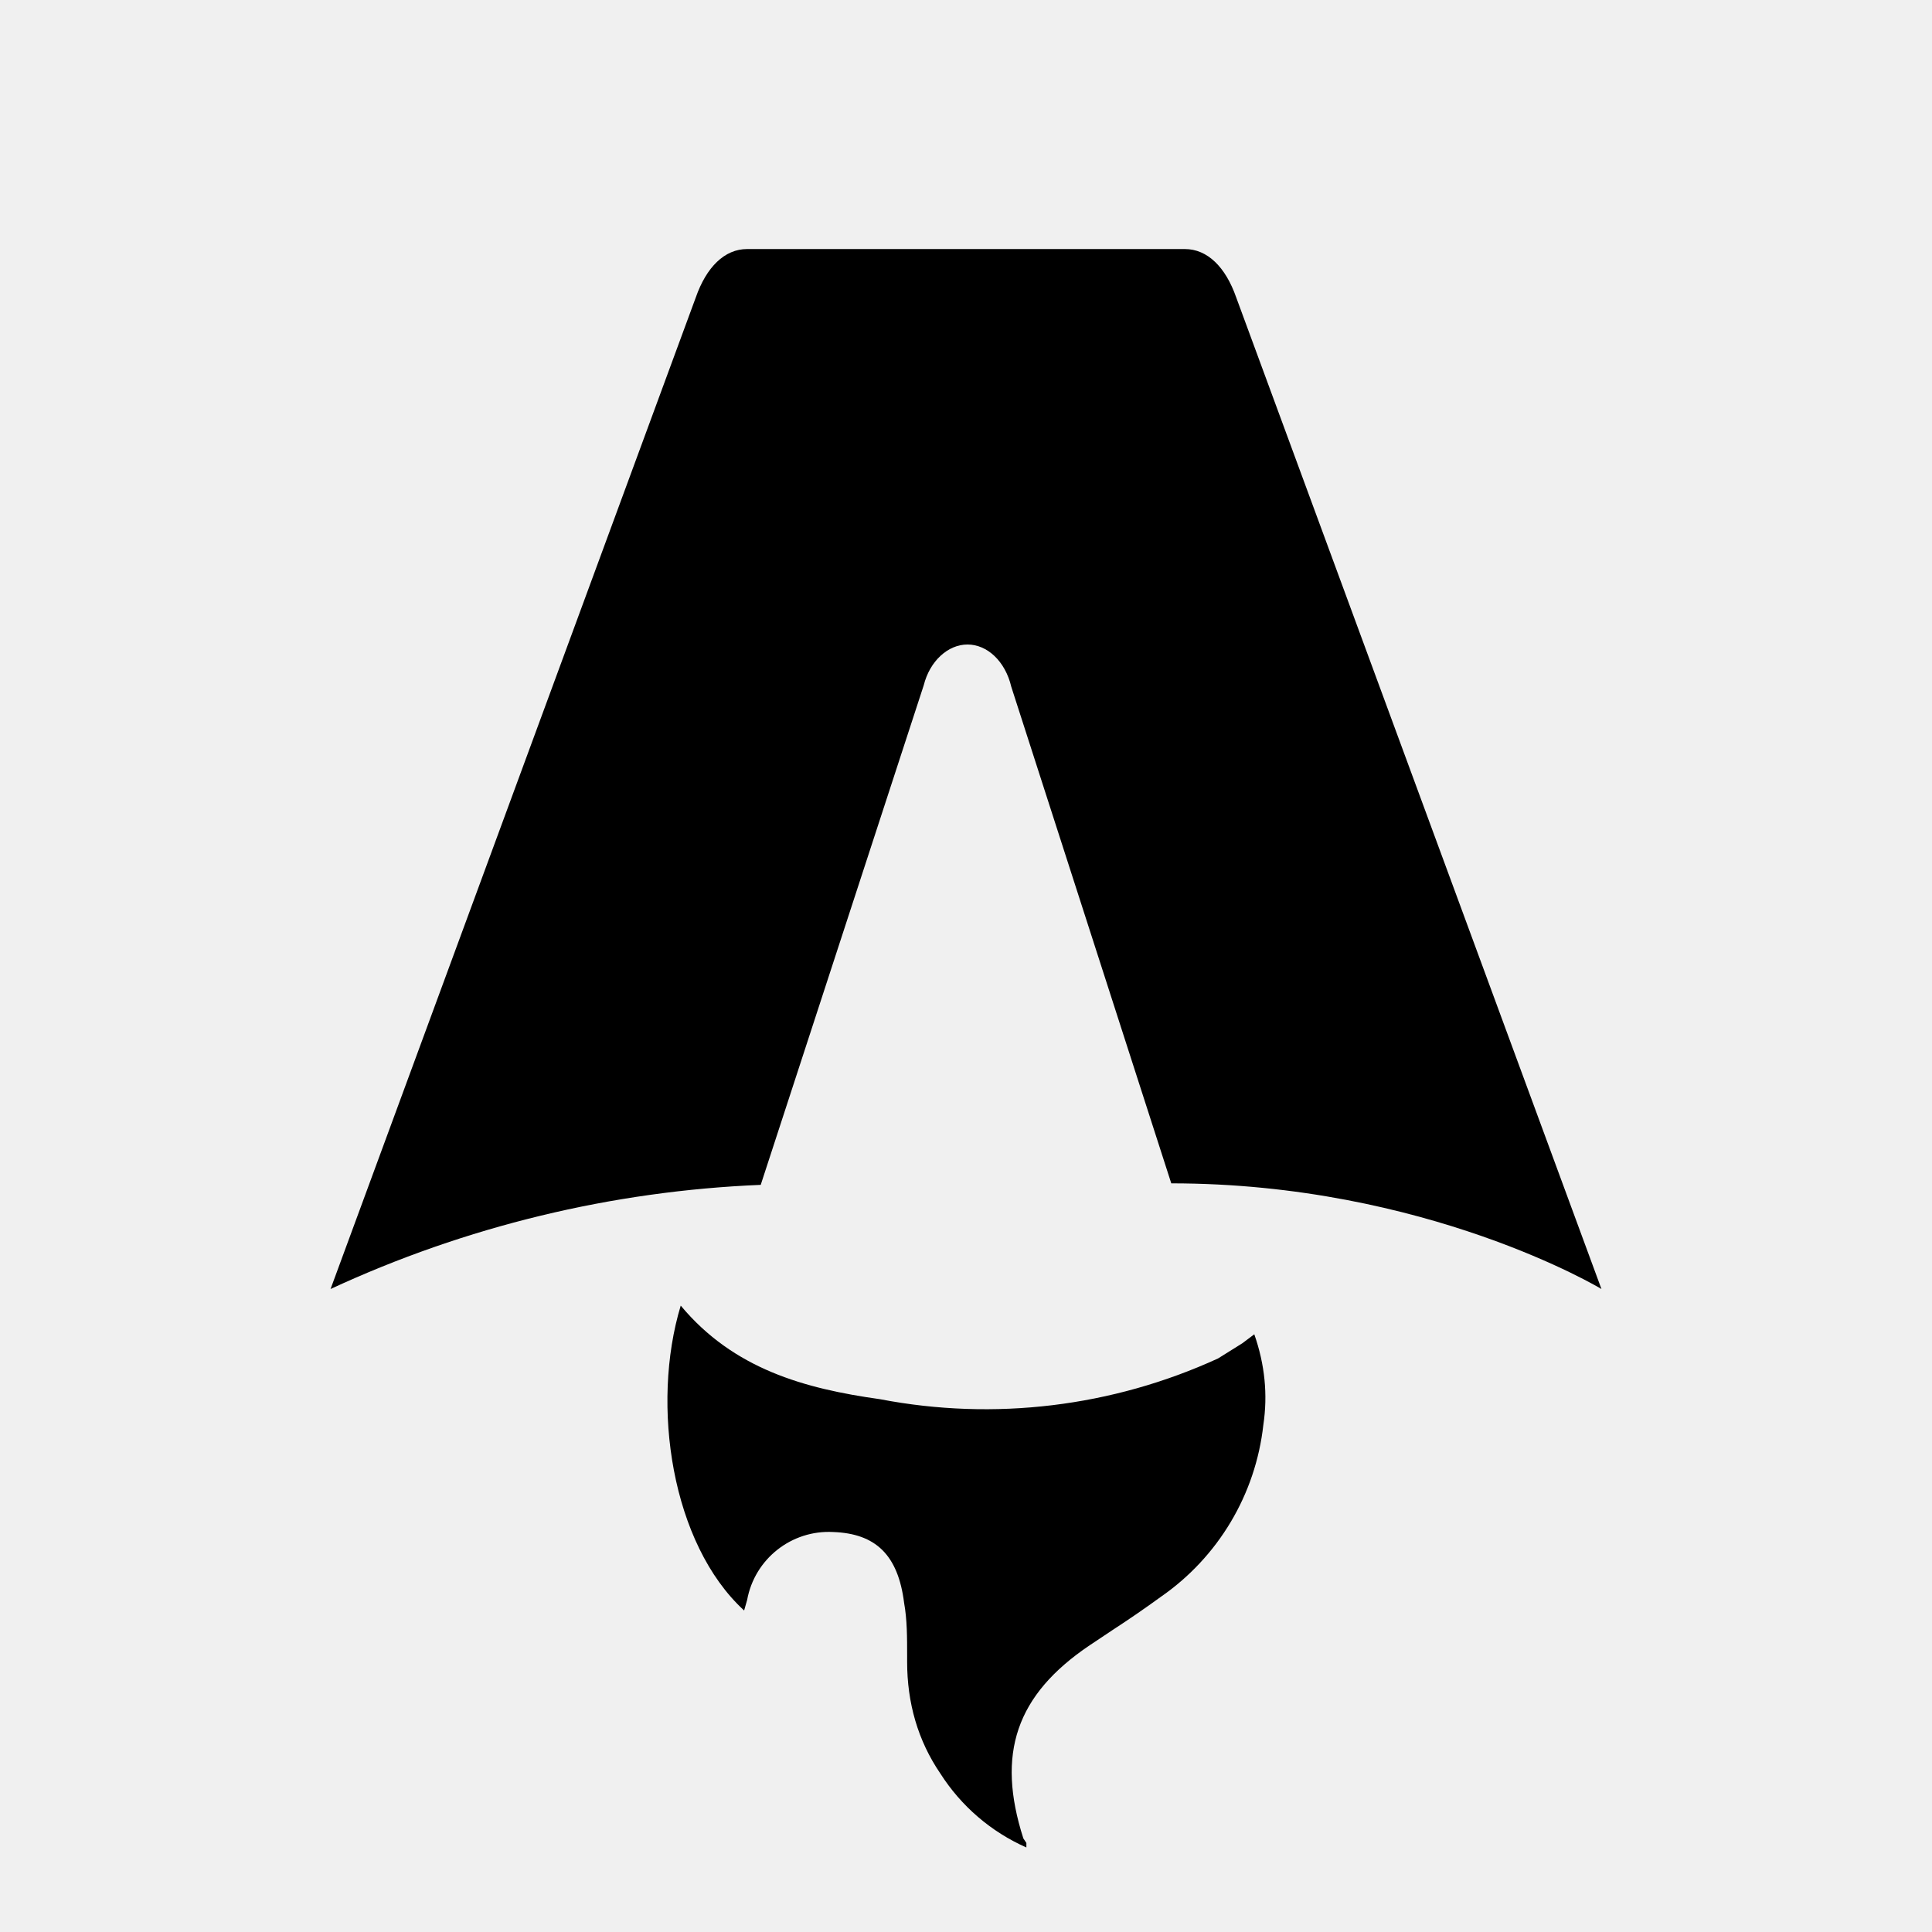
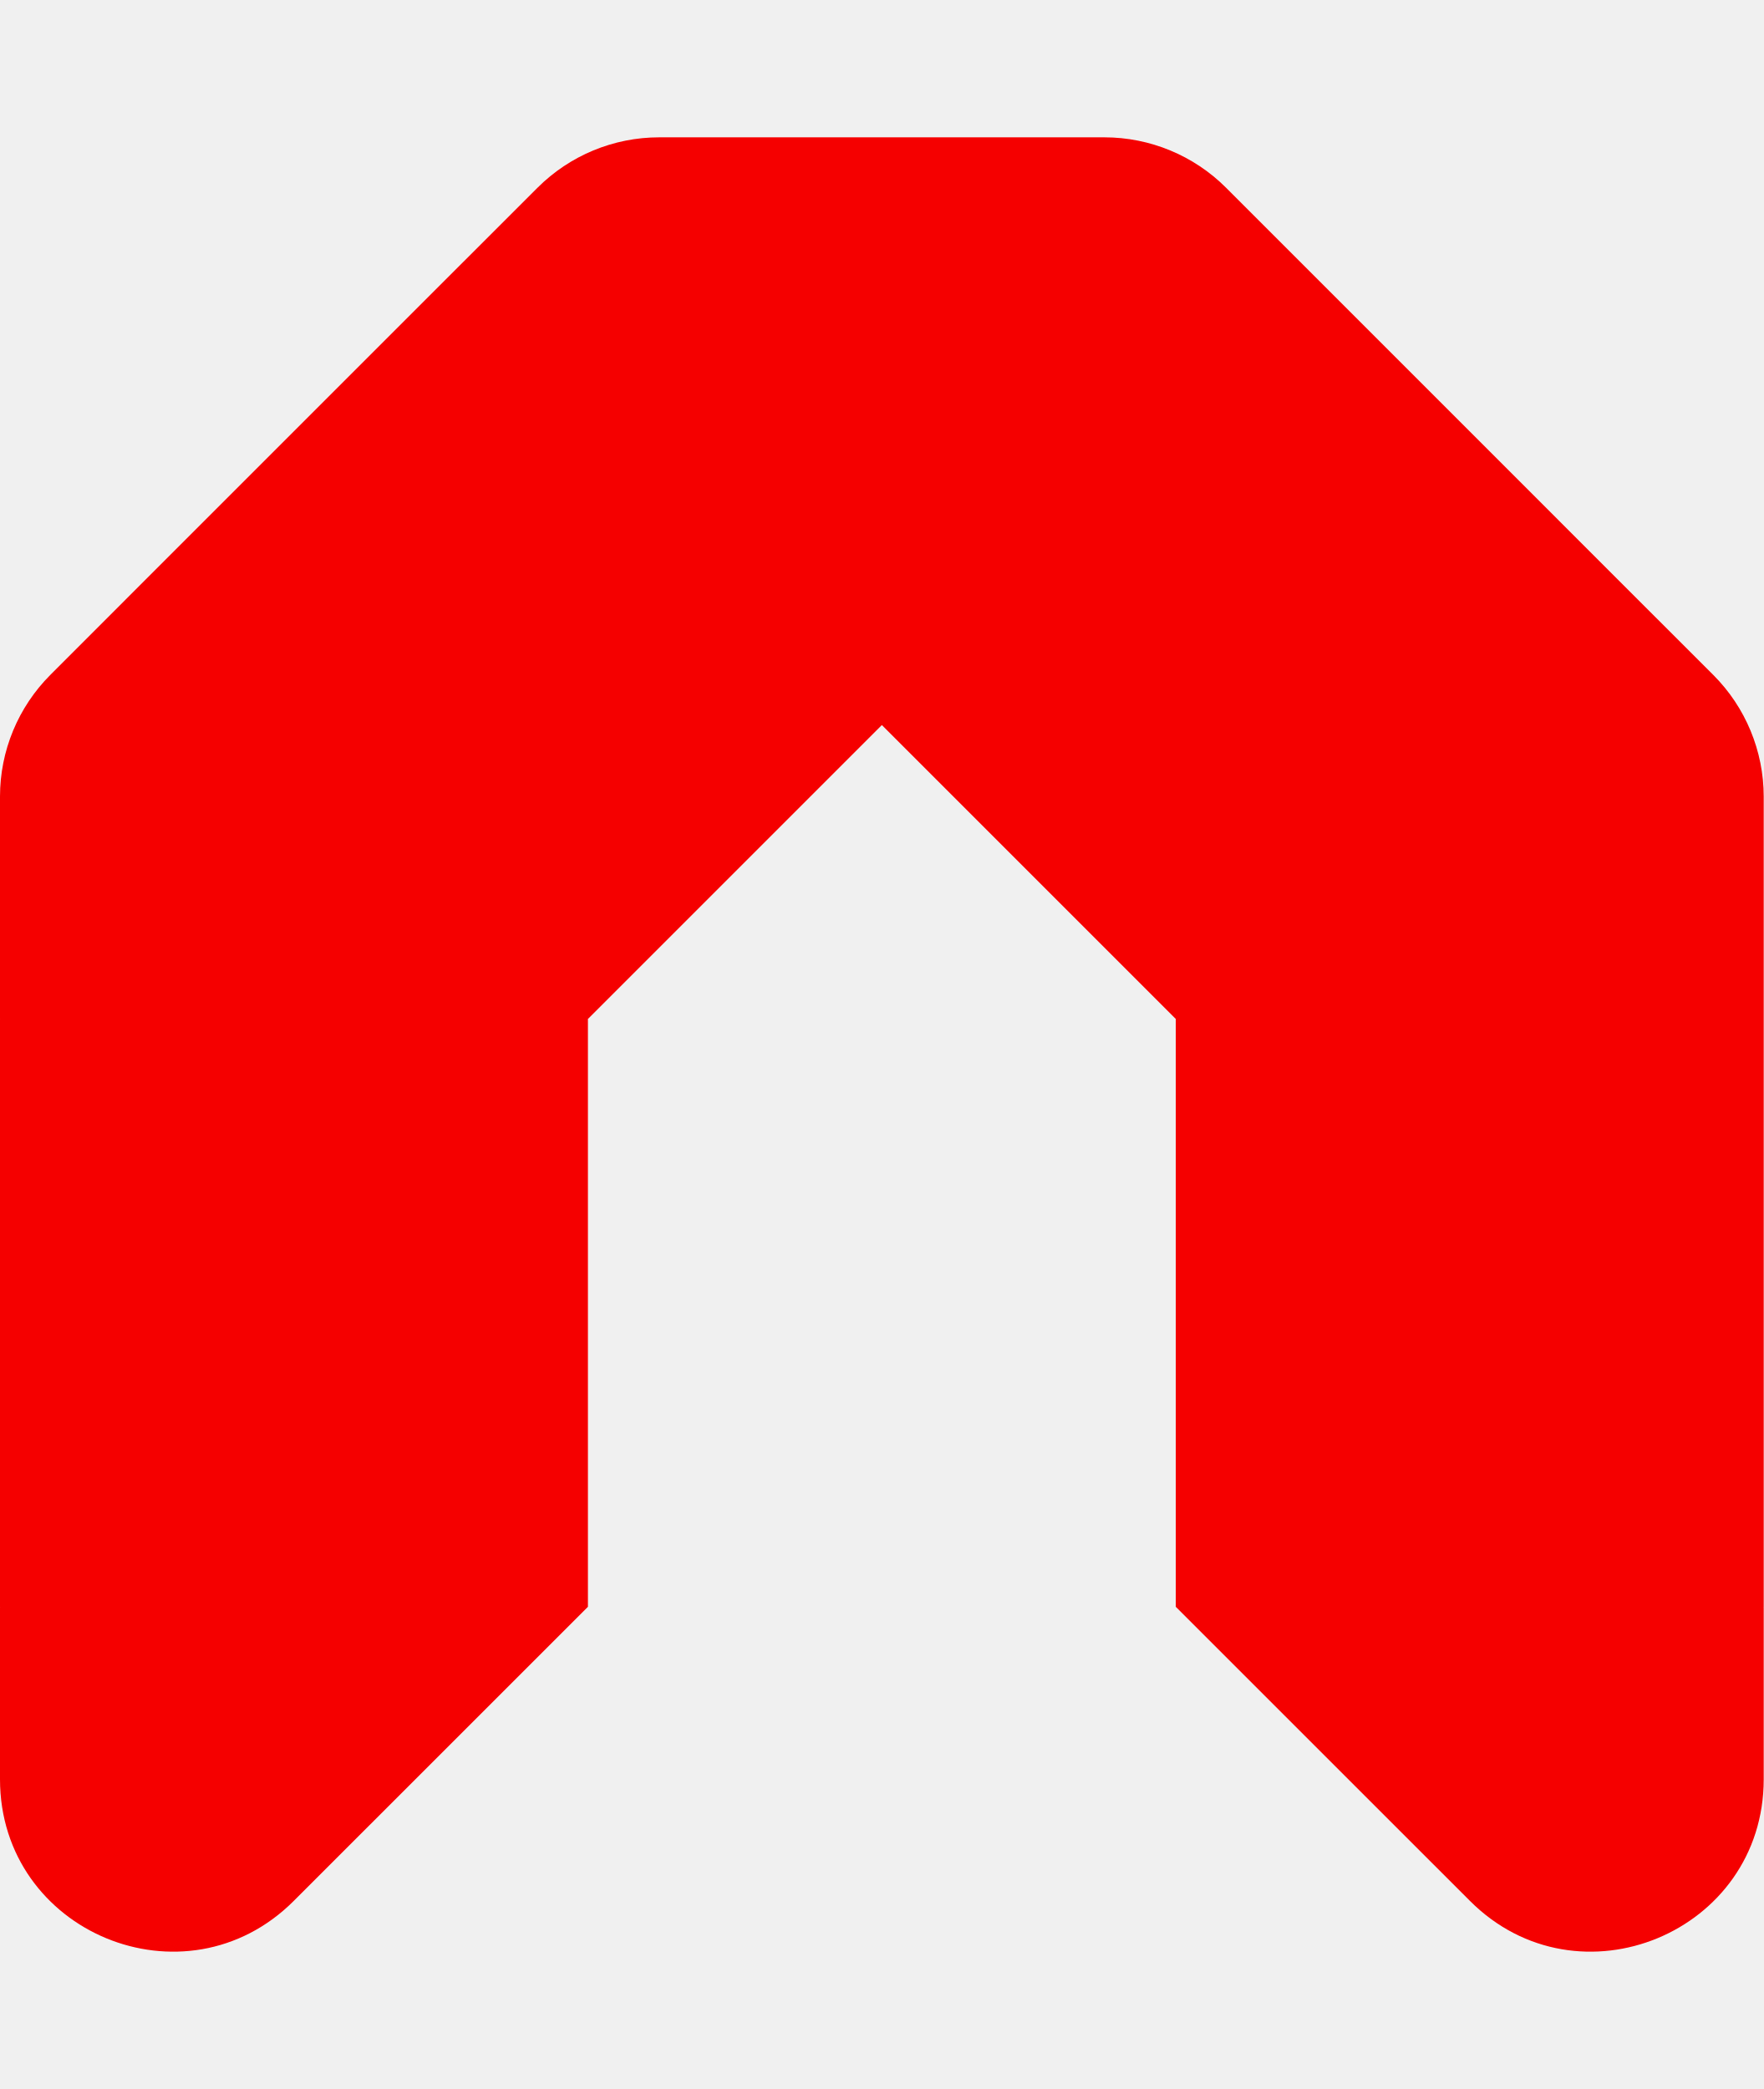
- <svg xmlns="http://www.w3.org/2000/svg" fill="none" viewBox="0 0 128 128">
-   <path d="M50.4 78.5a75.1 75.1 0 0 0-28.5 6.9l24.2-65.7c.7-2 1.9-3.2 3.4-3.2h29c1.5 0 2.7 1.2 3.4 3.2l24.2 65.7s-11.6-7-28.5-7L67 45.5c-.4-1.7-1.6-2.8-2.9-2.8-1.3 0-2.5 1.1-2.9 2.7L50.4 78.5Zm-1.1 28.2Zm-4.2-20.2c-2 6.6-.6 15.8 4.2 20.2a17.5 17.5 0 0 1 .2-.7 5.5 5.5 0 0 1 5.7-4.5c2.8.1 4.3 1.5 4.7 4.7.2 1.1.2 2.3.2 3.5v.4c0 2.7.7 5.2 2.2 7.4a13 13 0 0 0 5.7 4.9v-.3l-.2-.3c-1.8-5.6-.5-9.5 4.4-12.8l1.5-1a73 73 0 0 0 3.2-2.2 16 16 0 0 0 6.8-11.4c.3-2 .1-4-.6-6l-.8.6-1.6 1a37 37 0 0 1-22.4 2.7c-5-.7-9.7-2-13.2-6.2Z" />
-   <style>
-         path { fill: #000; }
-         @media (prefers-color-scheme: dark) {
-             path { fill: #FFF; }
-         }
-     </style>
+ <svg xmlns="http://www.w3.org/2000/svg" fill="#F50000" width="206" height="244" viewBox="0 0 2749.4 2828.4">
+   <g data-name="Capa 2">
+     <path d="M2749.4 1374.4v-346.6a268.4 268.4 0 0 0-78.6-189.7L2520 687.4l-228.8-228.9-.3-.3-379.6-379.6A268.4 268.4 0 0 0 1721.6 0h-694a268.2 268.2 0 0 0-189.7 78.6L687.4 229 458.2 458.2l-229 229L78.6 837.9A268.2 268.2 0 0 0 0 1027.6v346.8l.2.3H0v916.1l.3.3H0v268.5c0 239 288.9 358.7 457.9 189.7l.3-.3 458-457.9.2-.3h.1v-916.1h-.3l.2-.3h.1l458-458 .2-.2.2.2 458 458 .2.3h-.2v916.1l.3.3 458 457.9.3.3c168.9 169 457.9 49.3 457.9-189.7v-268.5h-.3l.3-.3v-916.1" data-name="Capa 1" />
+   </g>
</svg>
